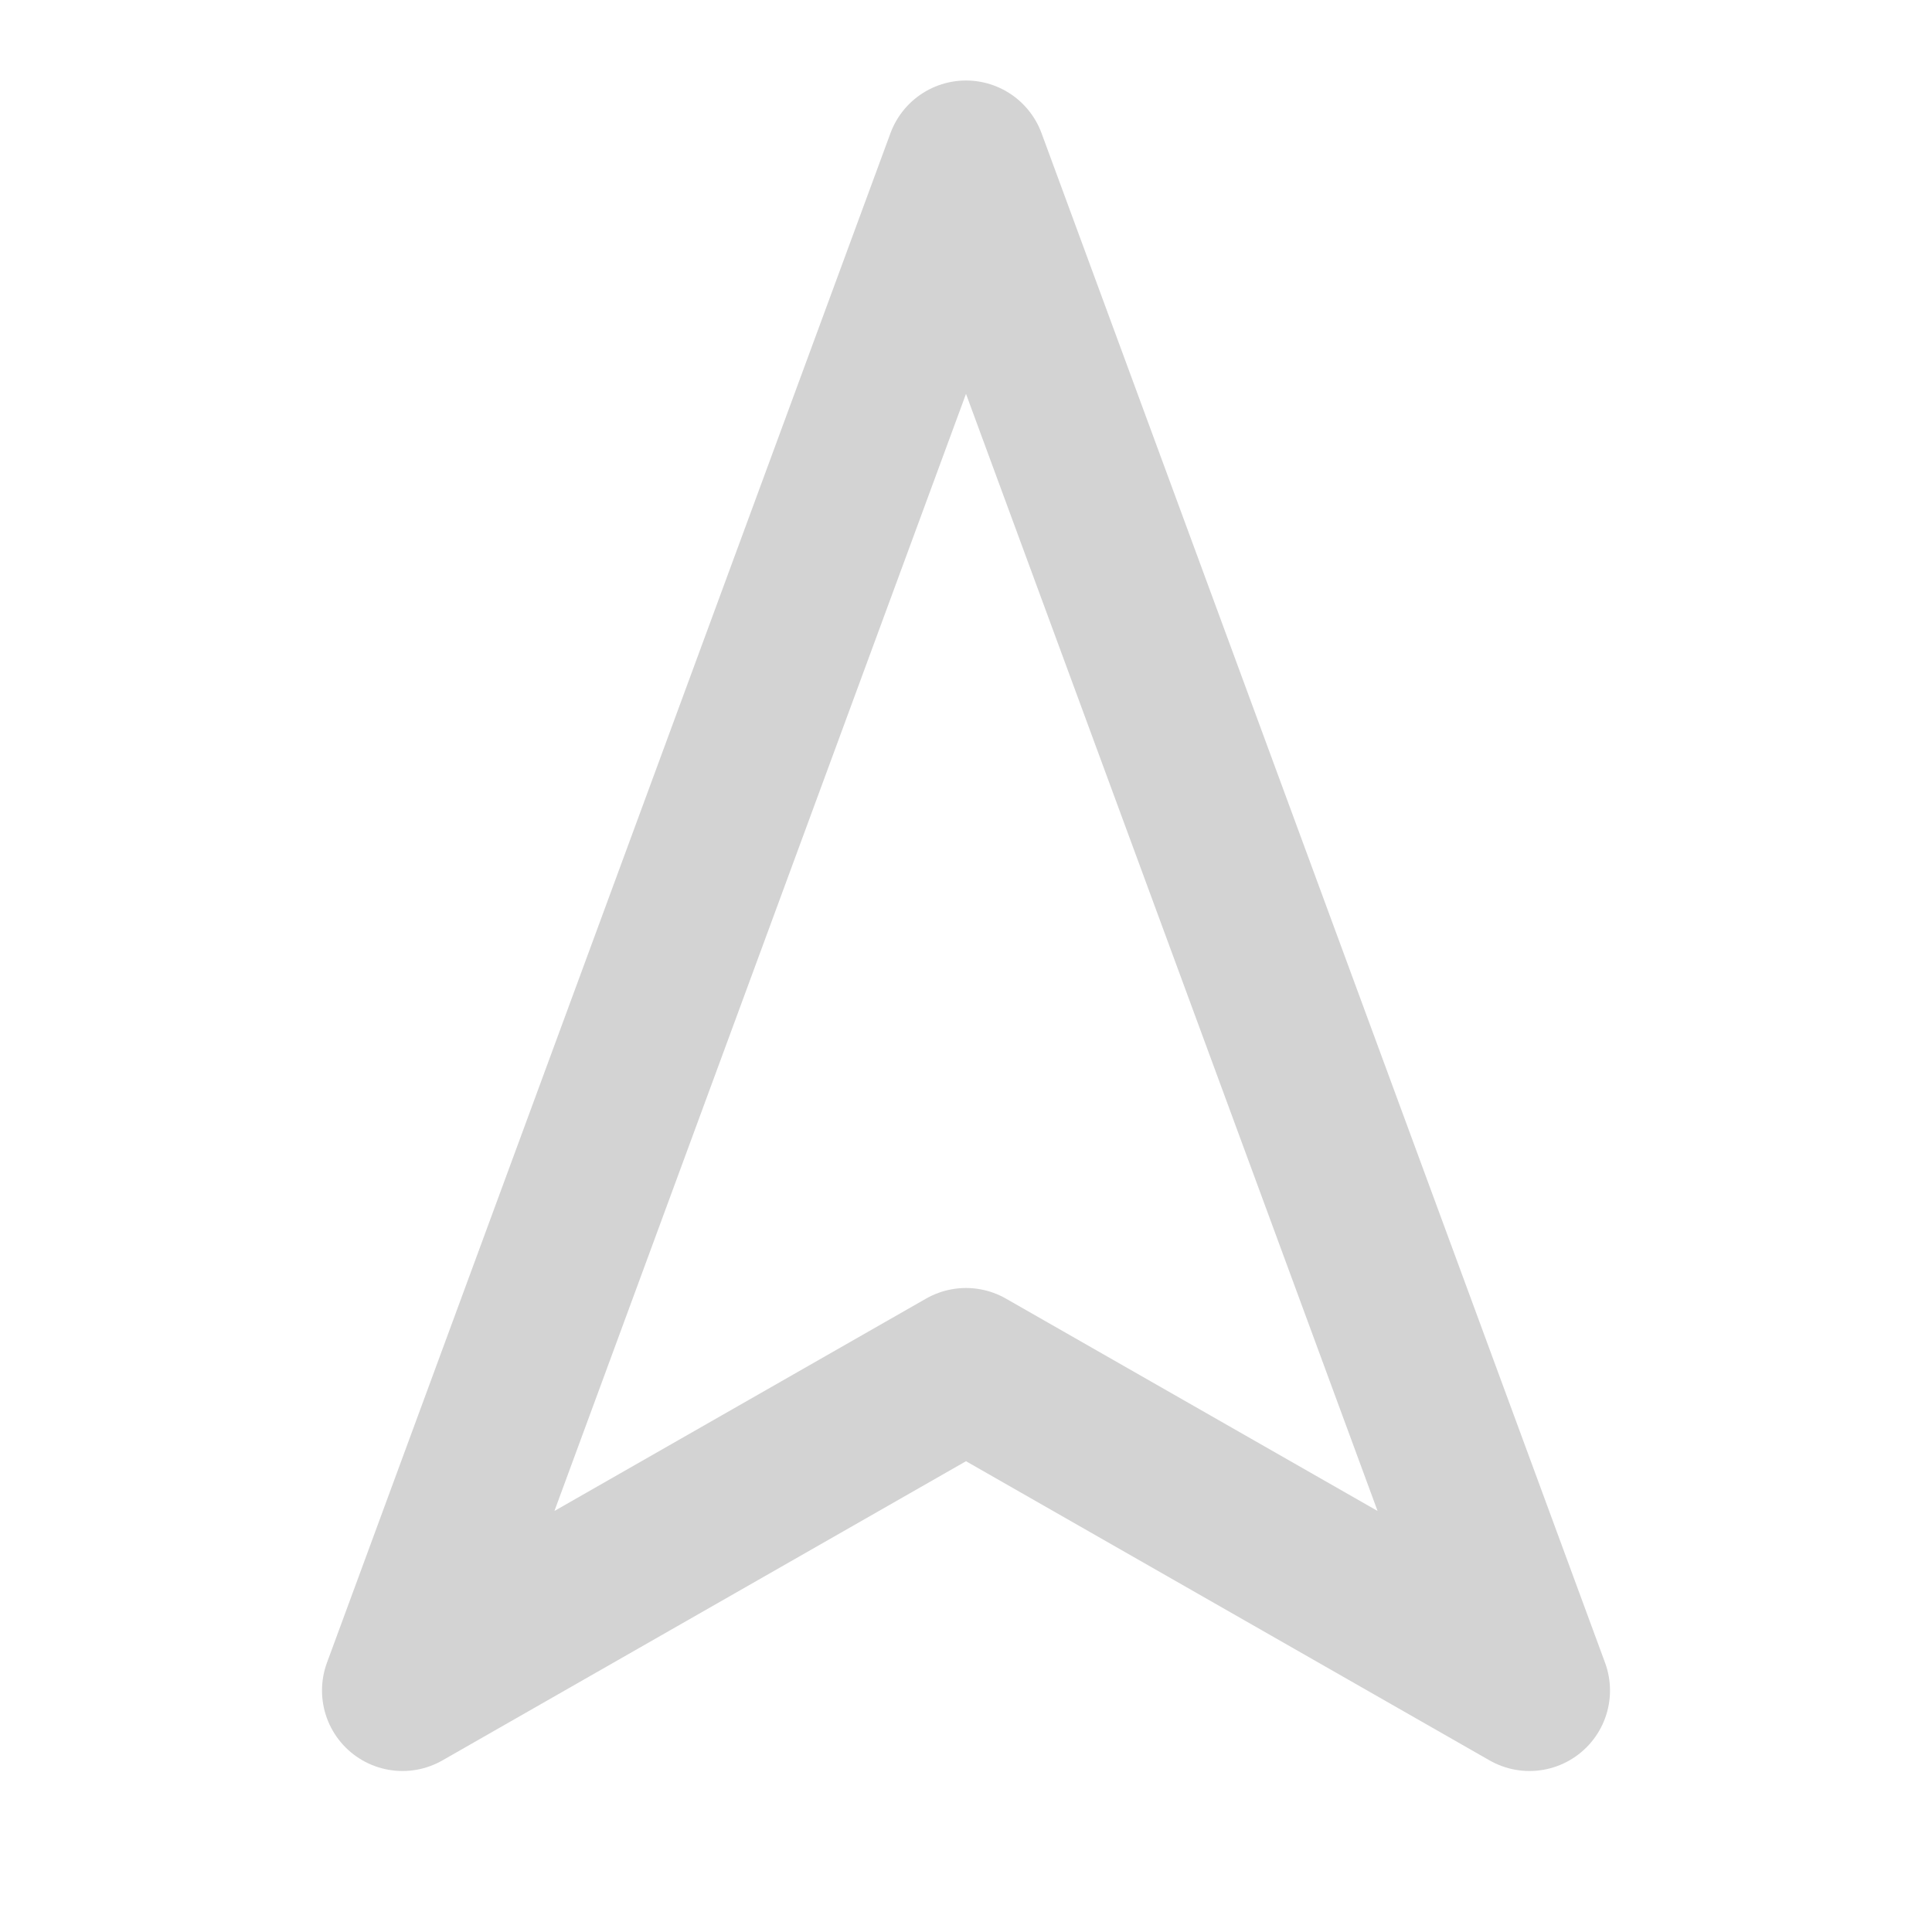
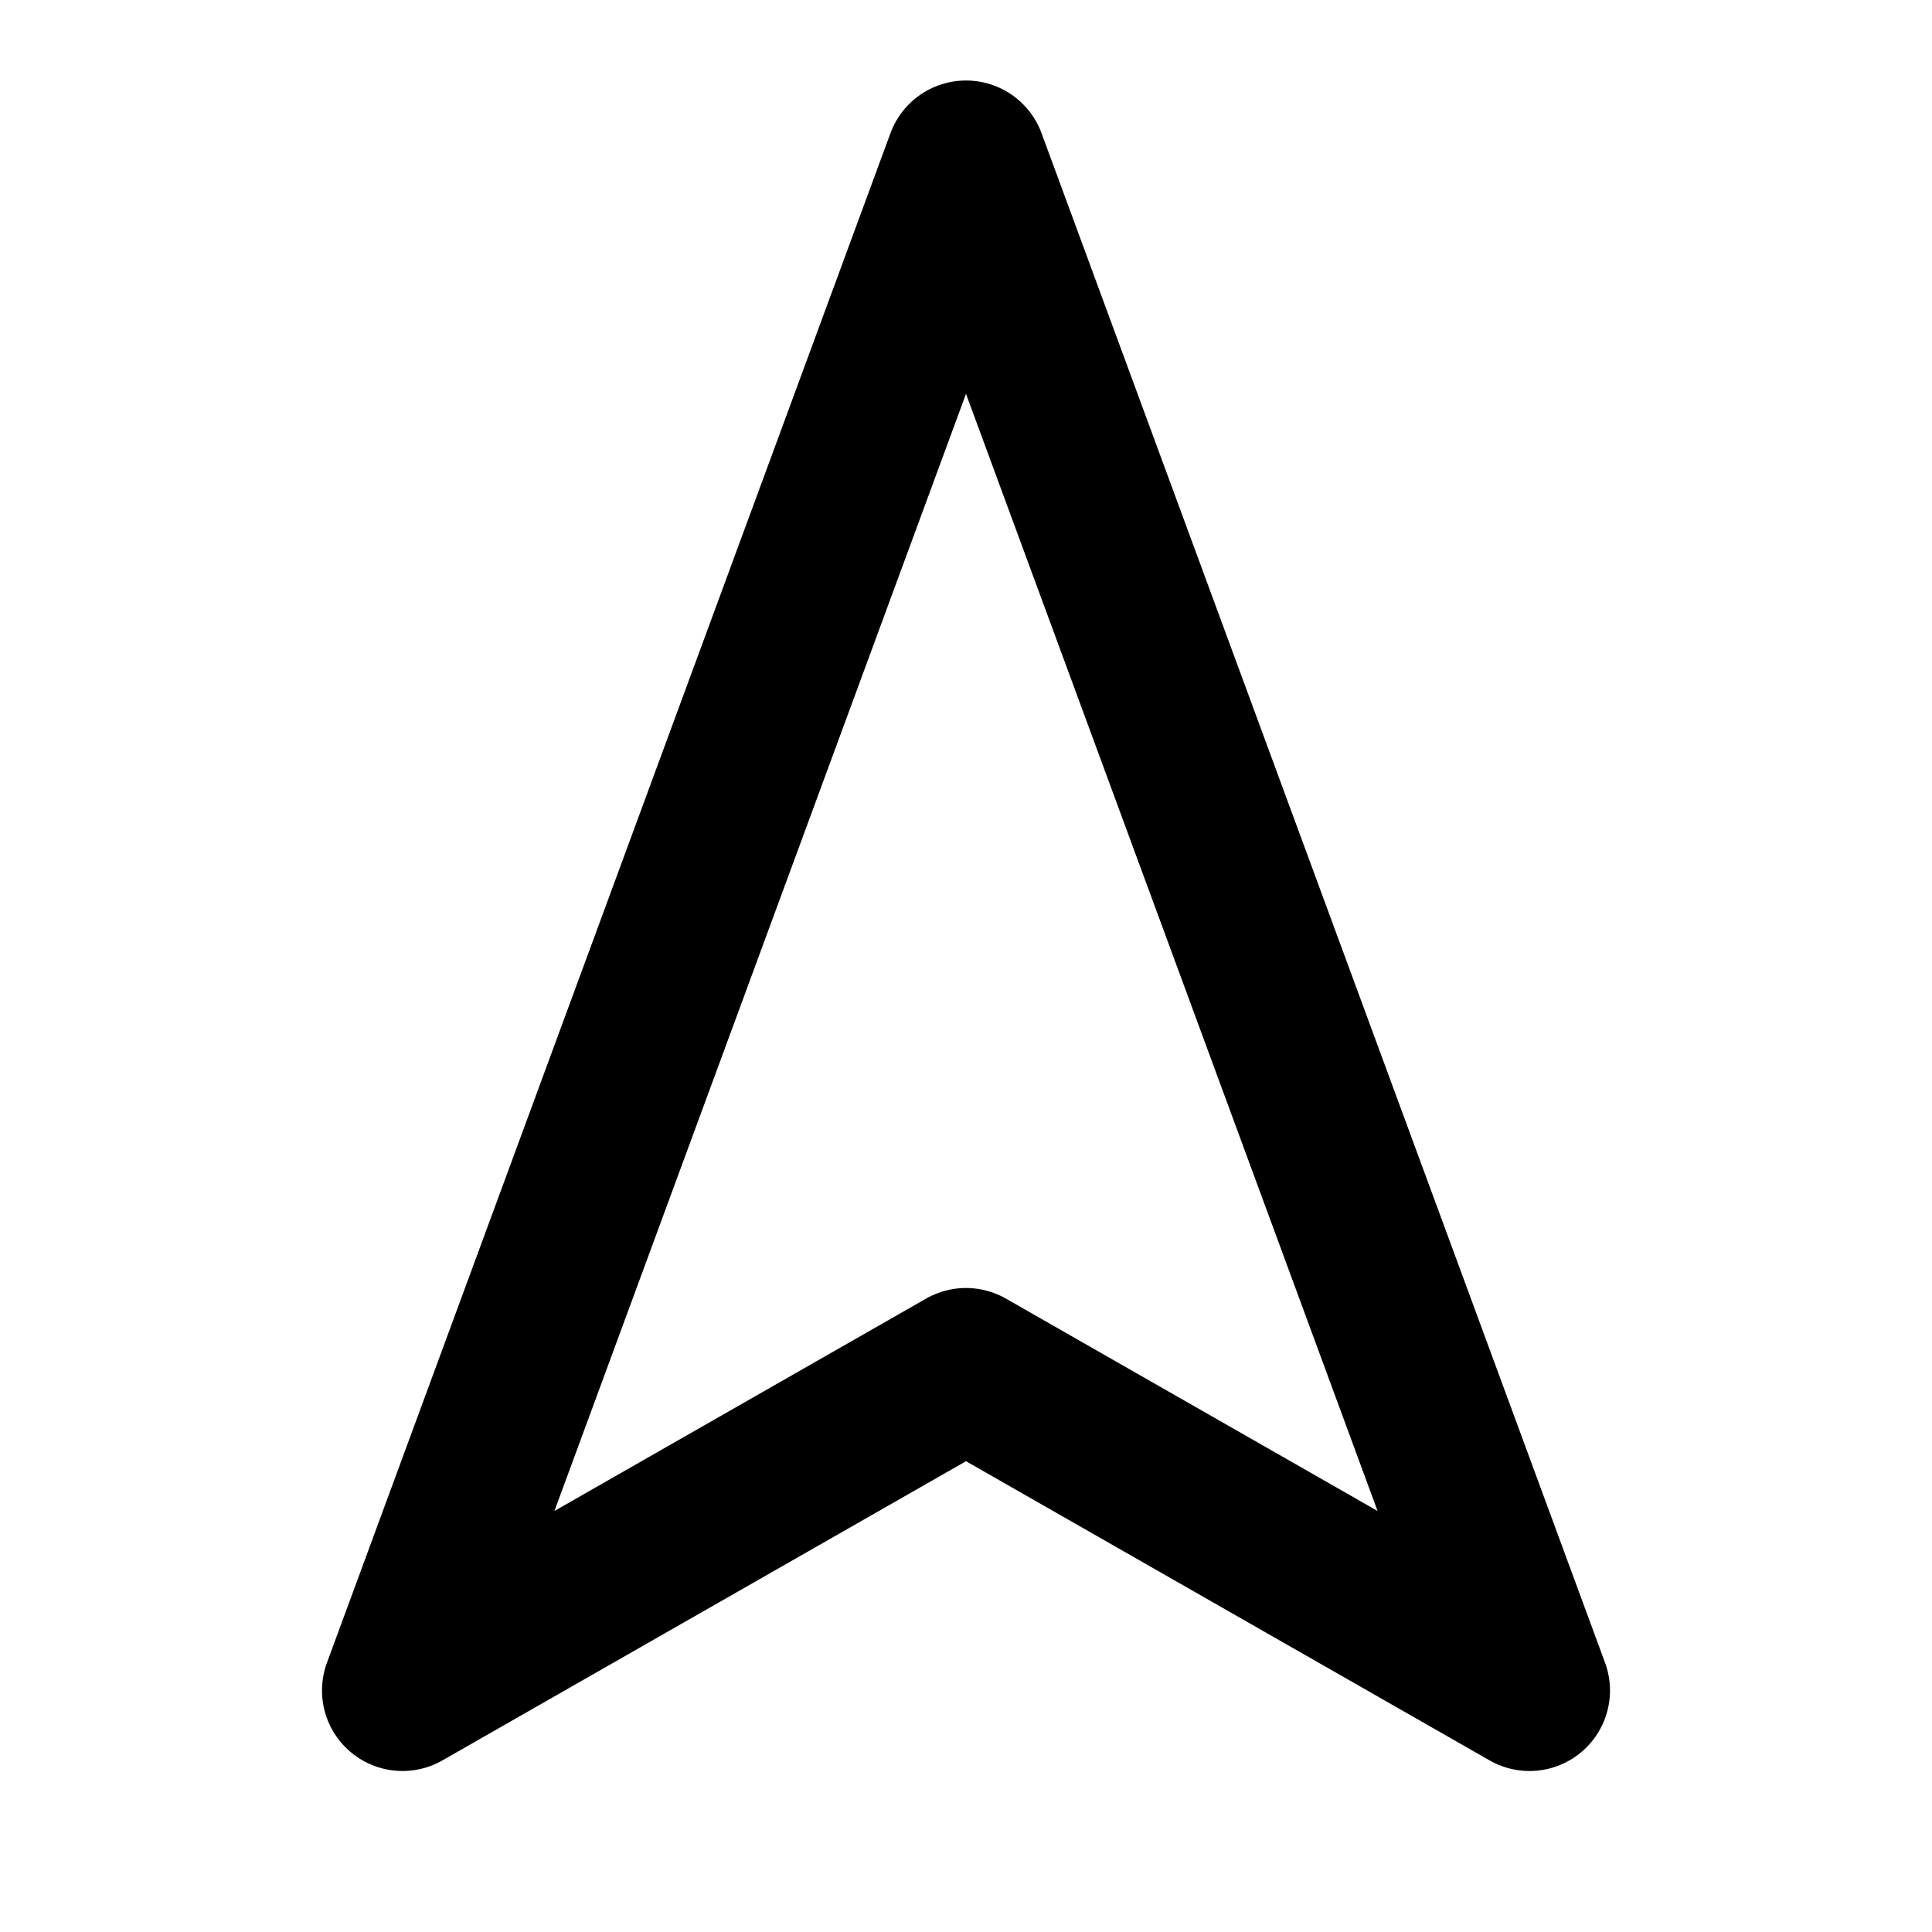
- <svg xmlns="http://www.w3.org/2000/svg" width="24" height="24" viewBox="0 0 24 24" fill="none" stroke="#d3d3d3" stroke-width="2" stroke-linecap="round" stroke-linejoin="round" class="feather feather-navigation-2">
+ <svg xmlns="http://www.w3.org/2000/svg" width="24" height="24" viewBox="0 0 24 24" fill="none" stroke="currentColor" stroke-width="2" stroke-linecap="round" stroke-linejoin="round">
  <polygon points="12 2 19 21 12 17 5 21 12 2" />
</svg>
